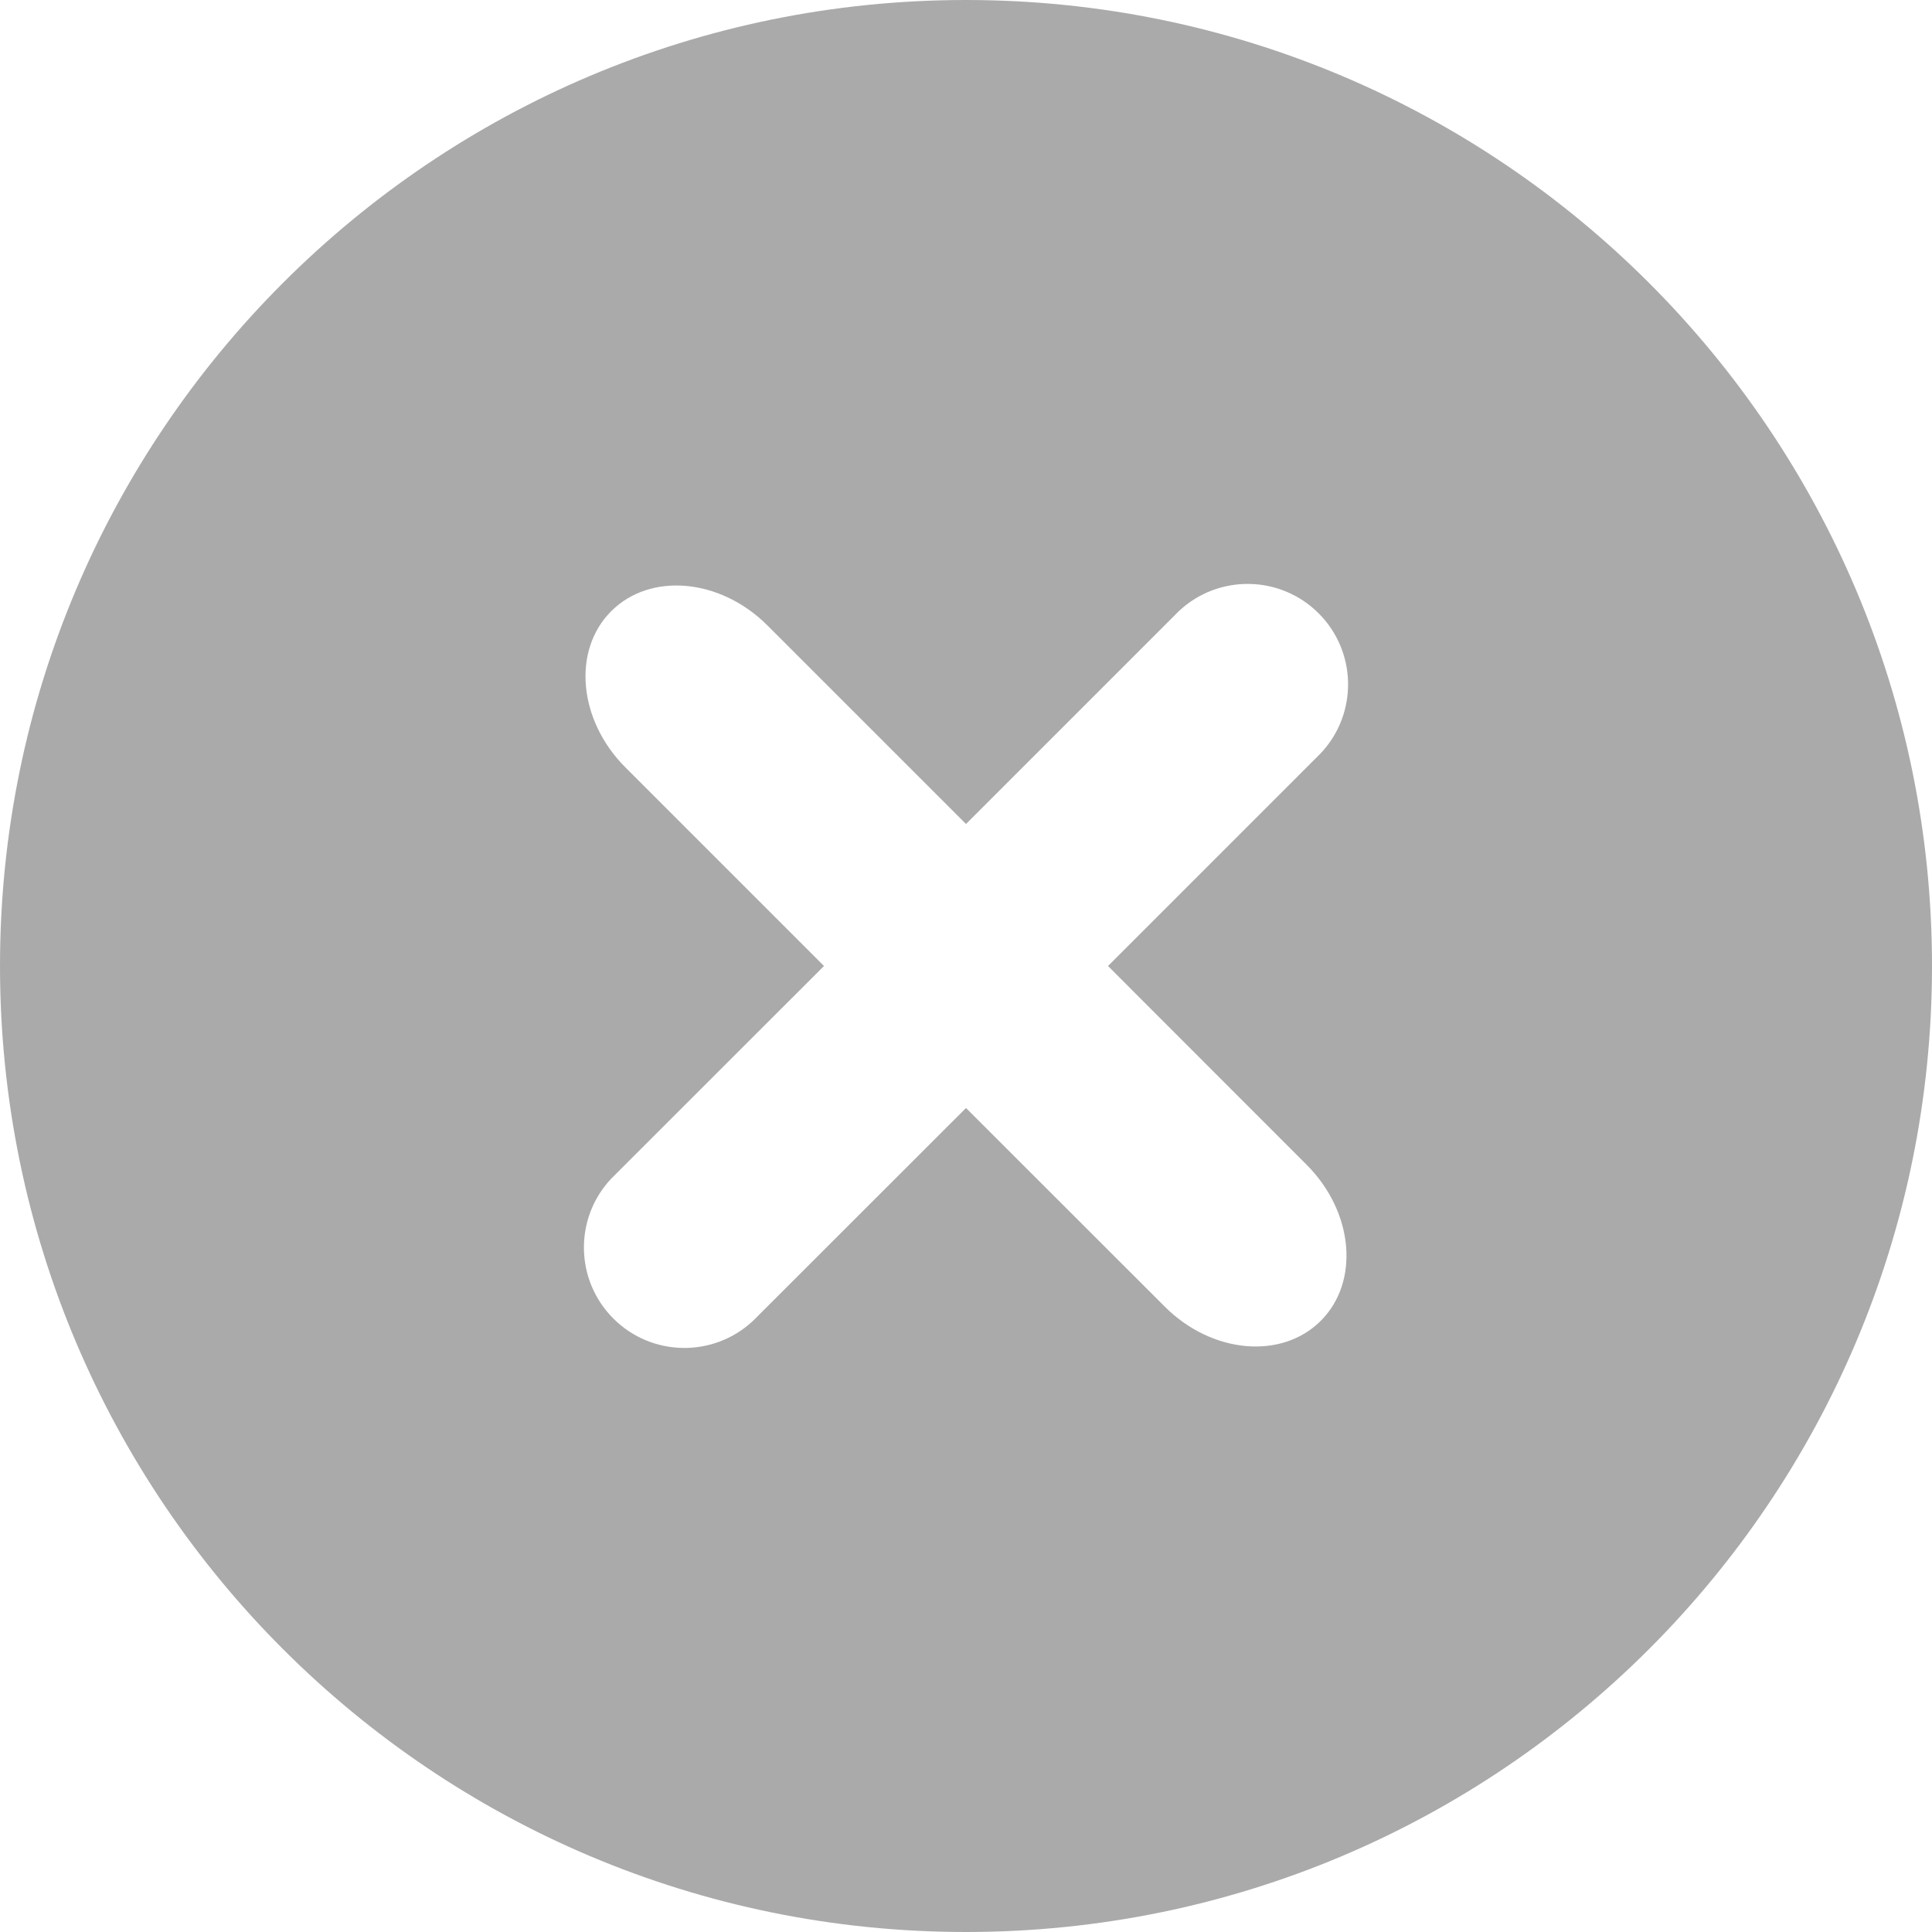
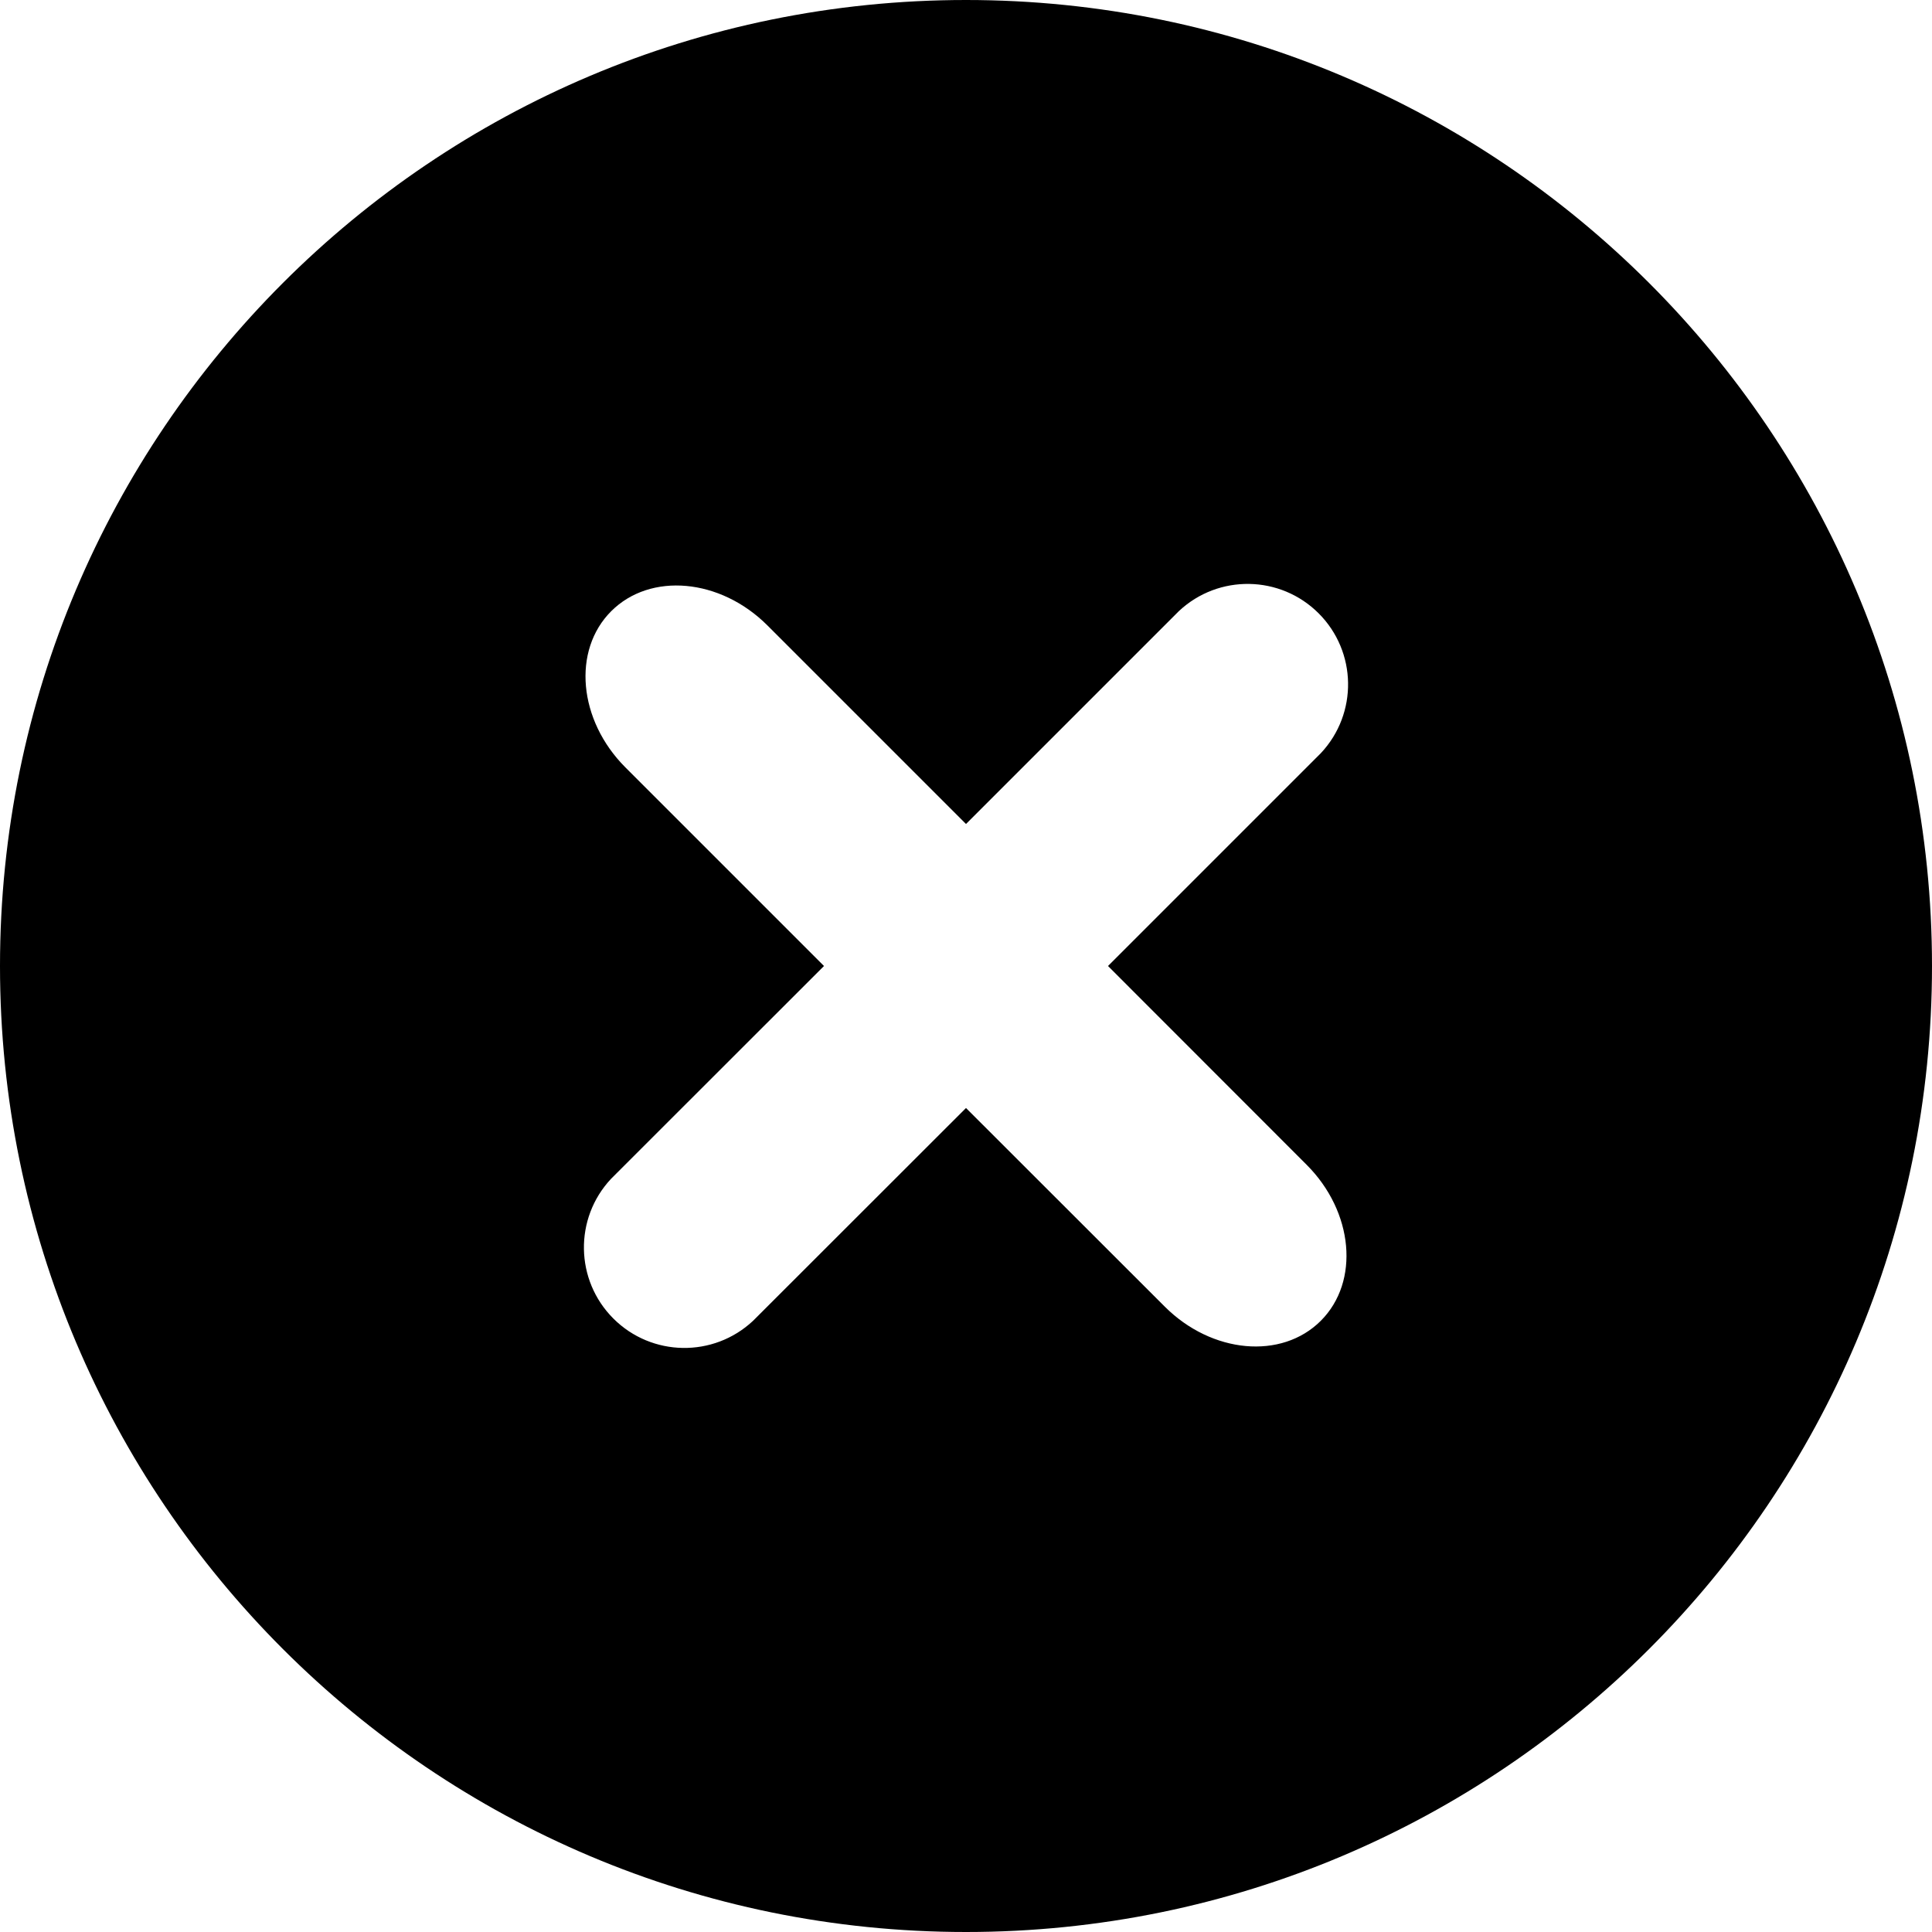
<svg xmlns="http://www.w3.org/2000/svg" viewBox="0 0 14 14">
-   <path style="fill:#aaa" d="M7 0a7 7 0 1 0 0 14A7 7 0 0 0 7 0zm2.468 8.44c.341.341.387.847.103 1.131s-.79.238-1.131-.103L7 8.029 5.457 9.571a.728.728 0 0 1-1.029-1.029L5.971 7l-1.44-1.44c-.34-.341-.386-.847-.102-1.131s.79-.238 1.131.102L7 5.971l1.543-1.543a.728.728 0 0 1 1.029 1.029L8.029 7l1.439 1.44z" />
+   <path d="M7 0a7 7 0 1 0 0 14A7 7 0 0 0 7 0zm2.468 8.44c.341.341.387.847.103 1.131s-.79.238-1.131-.103L7 8.029 5.457 9.571a.728.728 0 0 1-1.029-1.029L5.971 7l-1.44-1.44c-.34-.341-.386-.847-.102-1.131s.79-.238 1.131.102L7 5.971l1.543-1.543a.728.728 0 0 1 1.029 1.029L8.029 7l1.439 1.44z" />
</svg>
